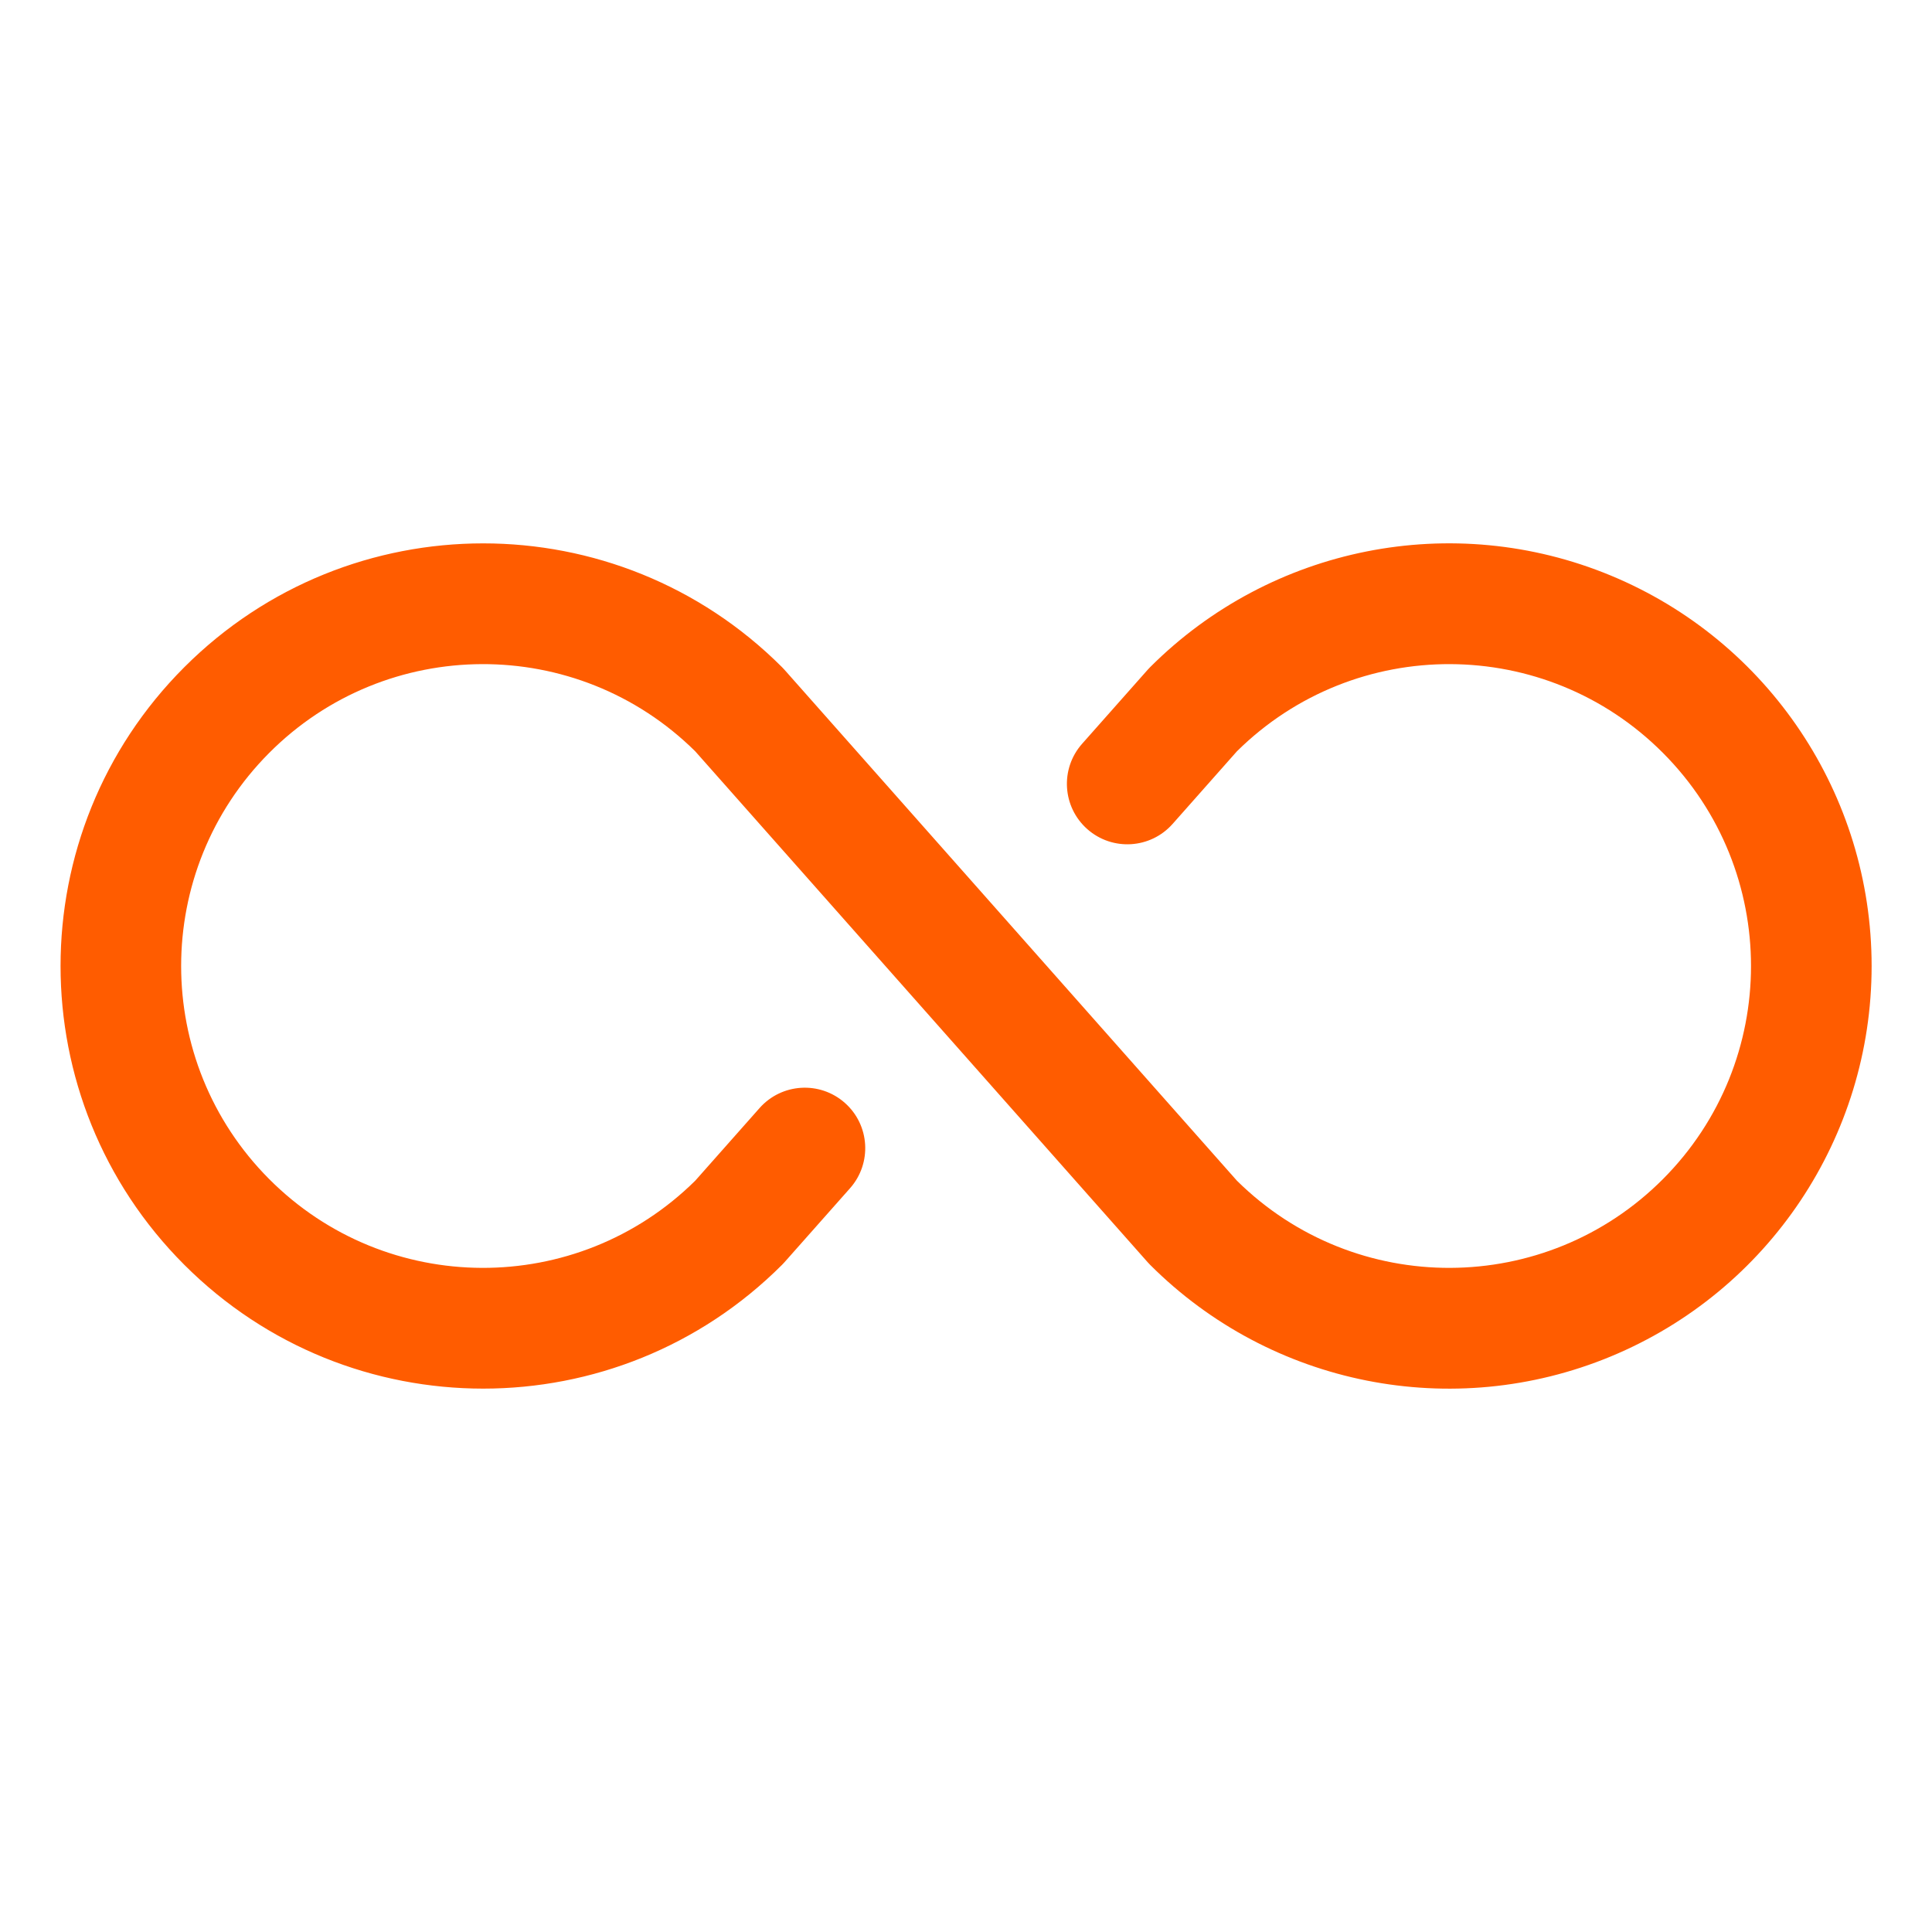
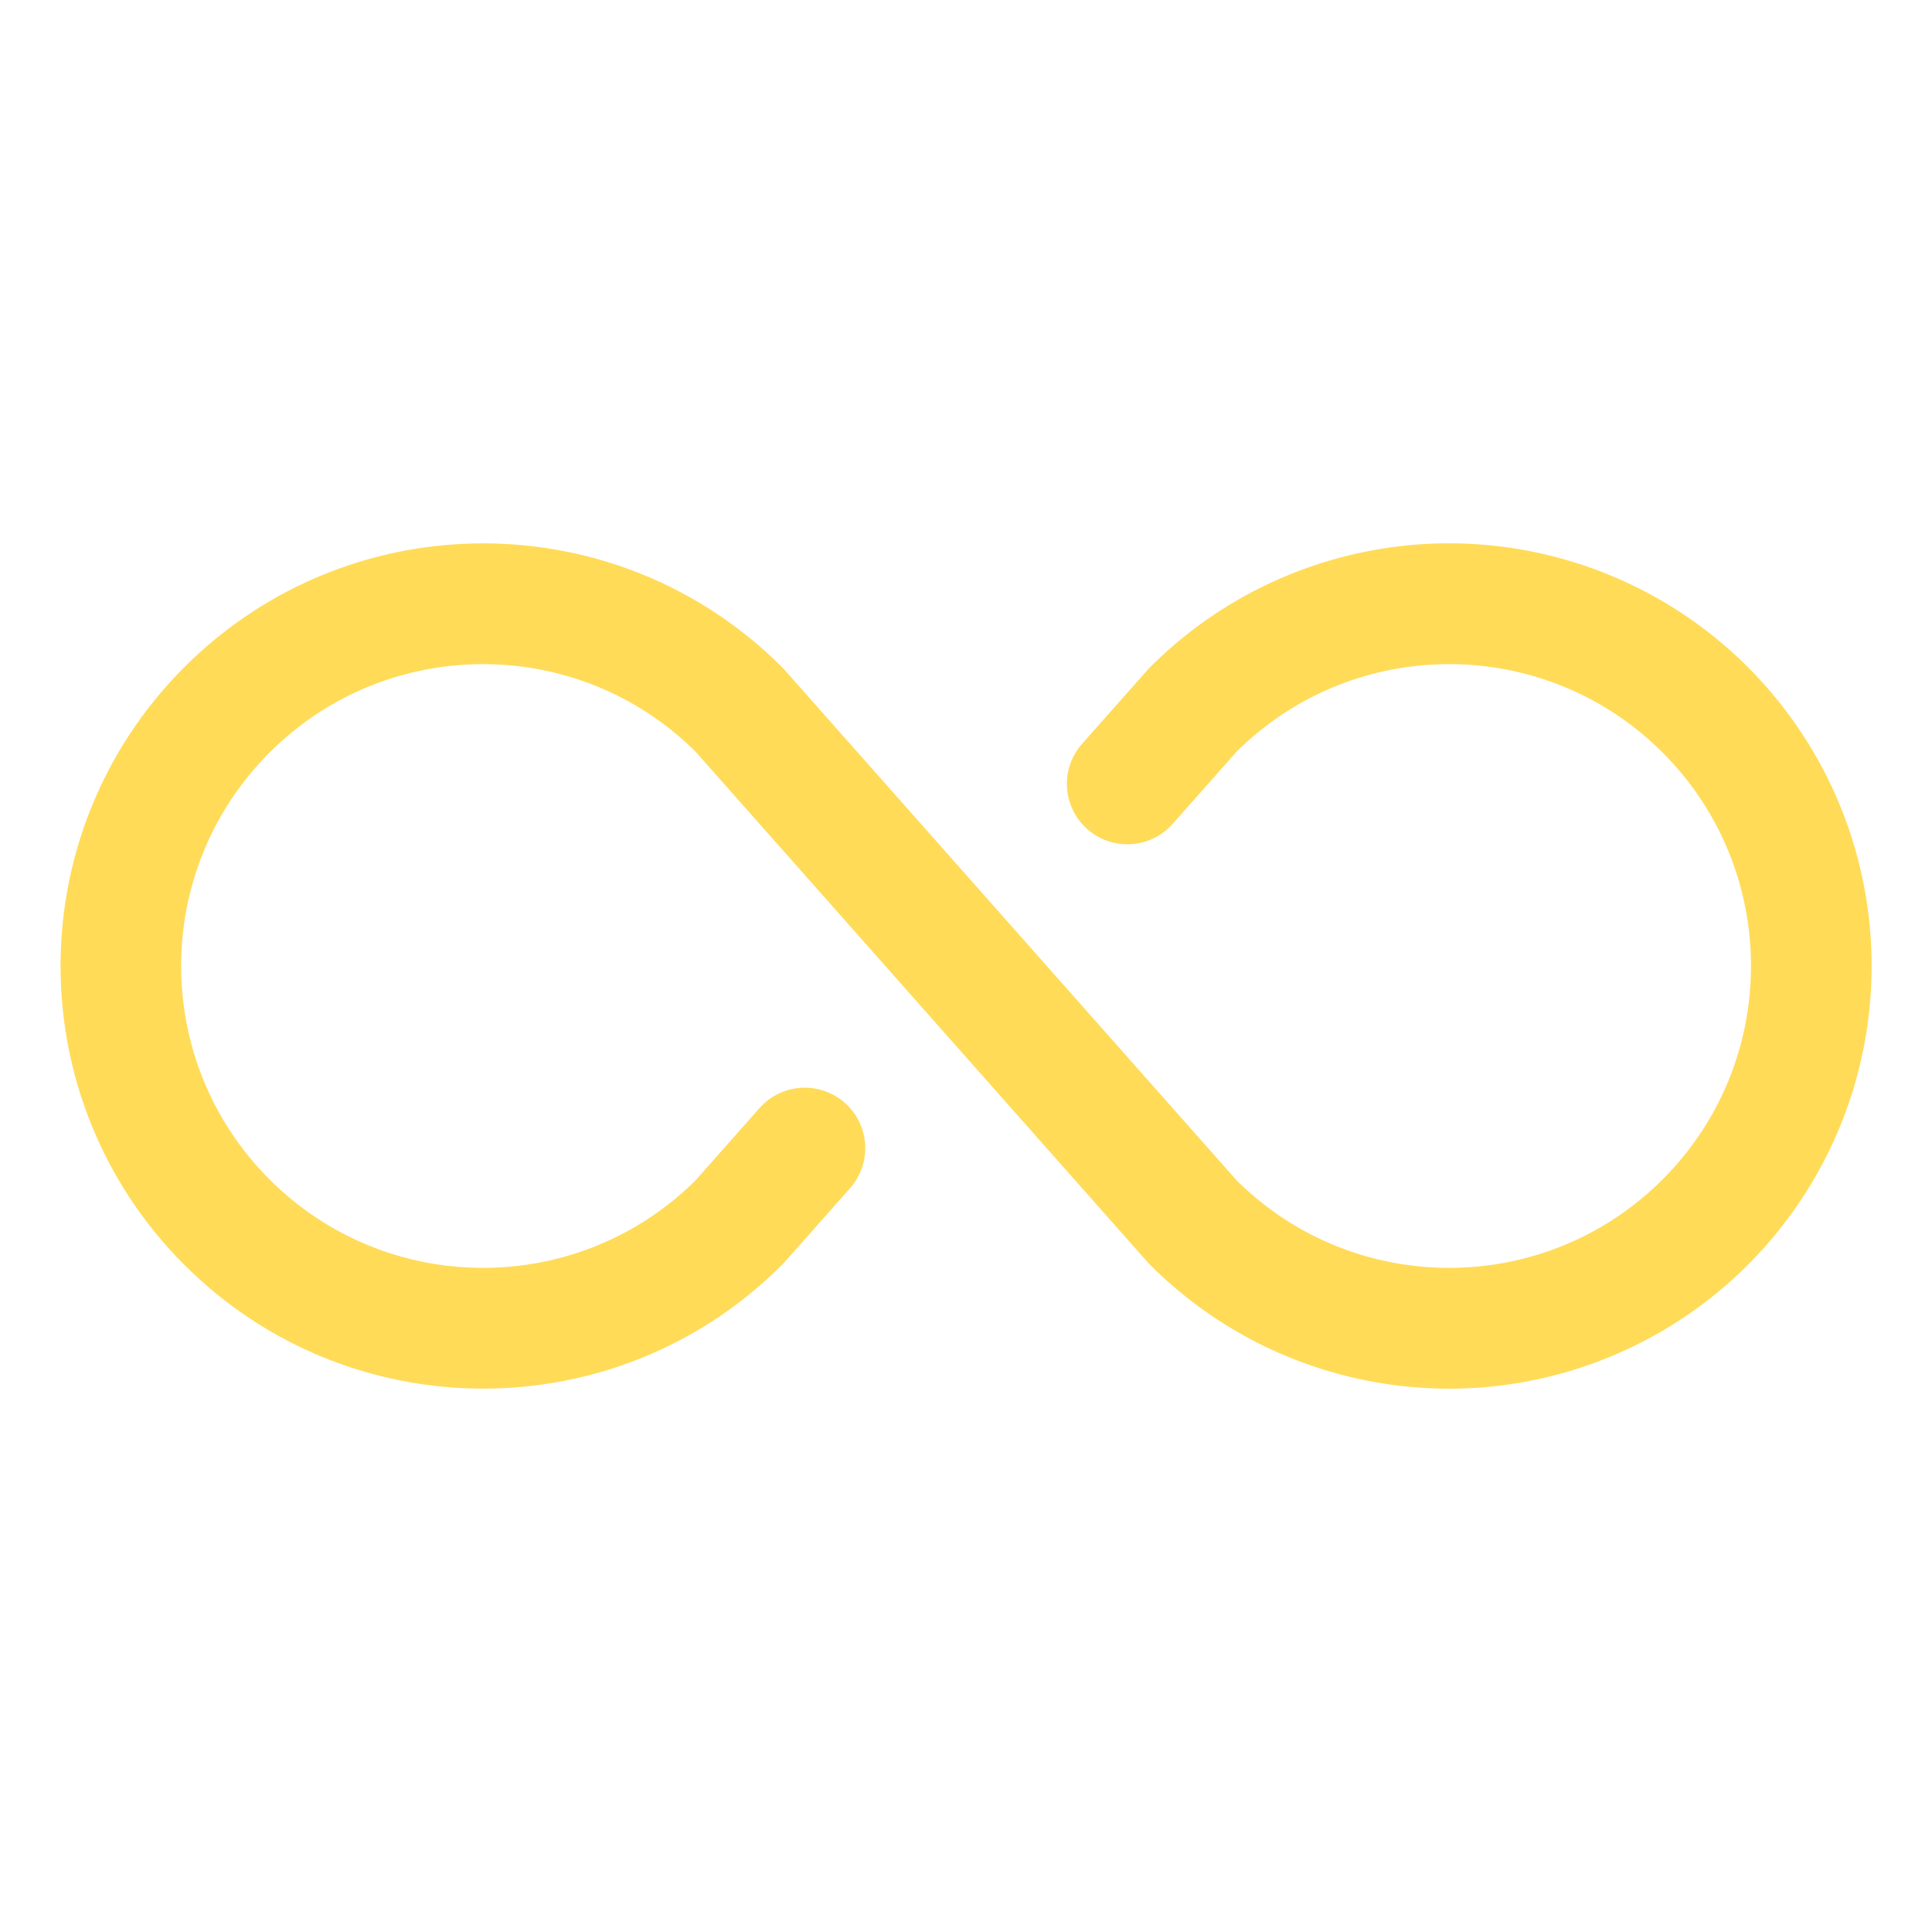
<svg xmlns="http://www.w3.org/2000/svg" viewBox="0 0 256 256" width="256" height="256">
-   <path fill="#FF5C00" d="M248 128a56 56 0 0 1-95.6 39.6l-.33-.35l-59.95-67.7a40 40 0 1 0 0 56.9l8.52-9.62a8 8 0 1 1 12 10.61l-8.69 9.81l-.33.35a56 56 0 1 1 0-79.2l.33.35l59.95 67.7a40 40 0 1 0 0-56.9l-8.52 9.62a8 8 0 1 1-12-10.61l8.69-9.81l.33-.35A56 56 0 0 1 248 128" />
+   <path fill="#FFDB58" d="M248 128a56 56 0 0 1-95.6 39.6l-.33-.35l-59.95-67.7a40 40 0 1 0 0 56.9l8.52-9.62a8 8 0 1 1 12 10.61l-8.69 9.81l-.33.35a56 56 0 1 1 0-79.2l.33.35l59.95 67.7a40 40 0 1 0 0-56.9l-8.52 9.62a8 8 0 1 1-12-10.61l8.69-9.81l.33-.35A56 56 0 0 1 248 128" />
</svg>
